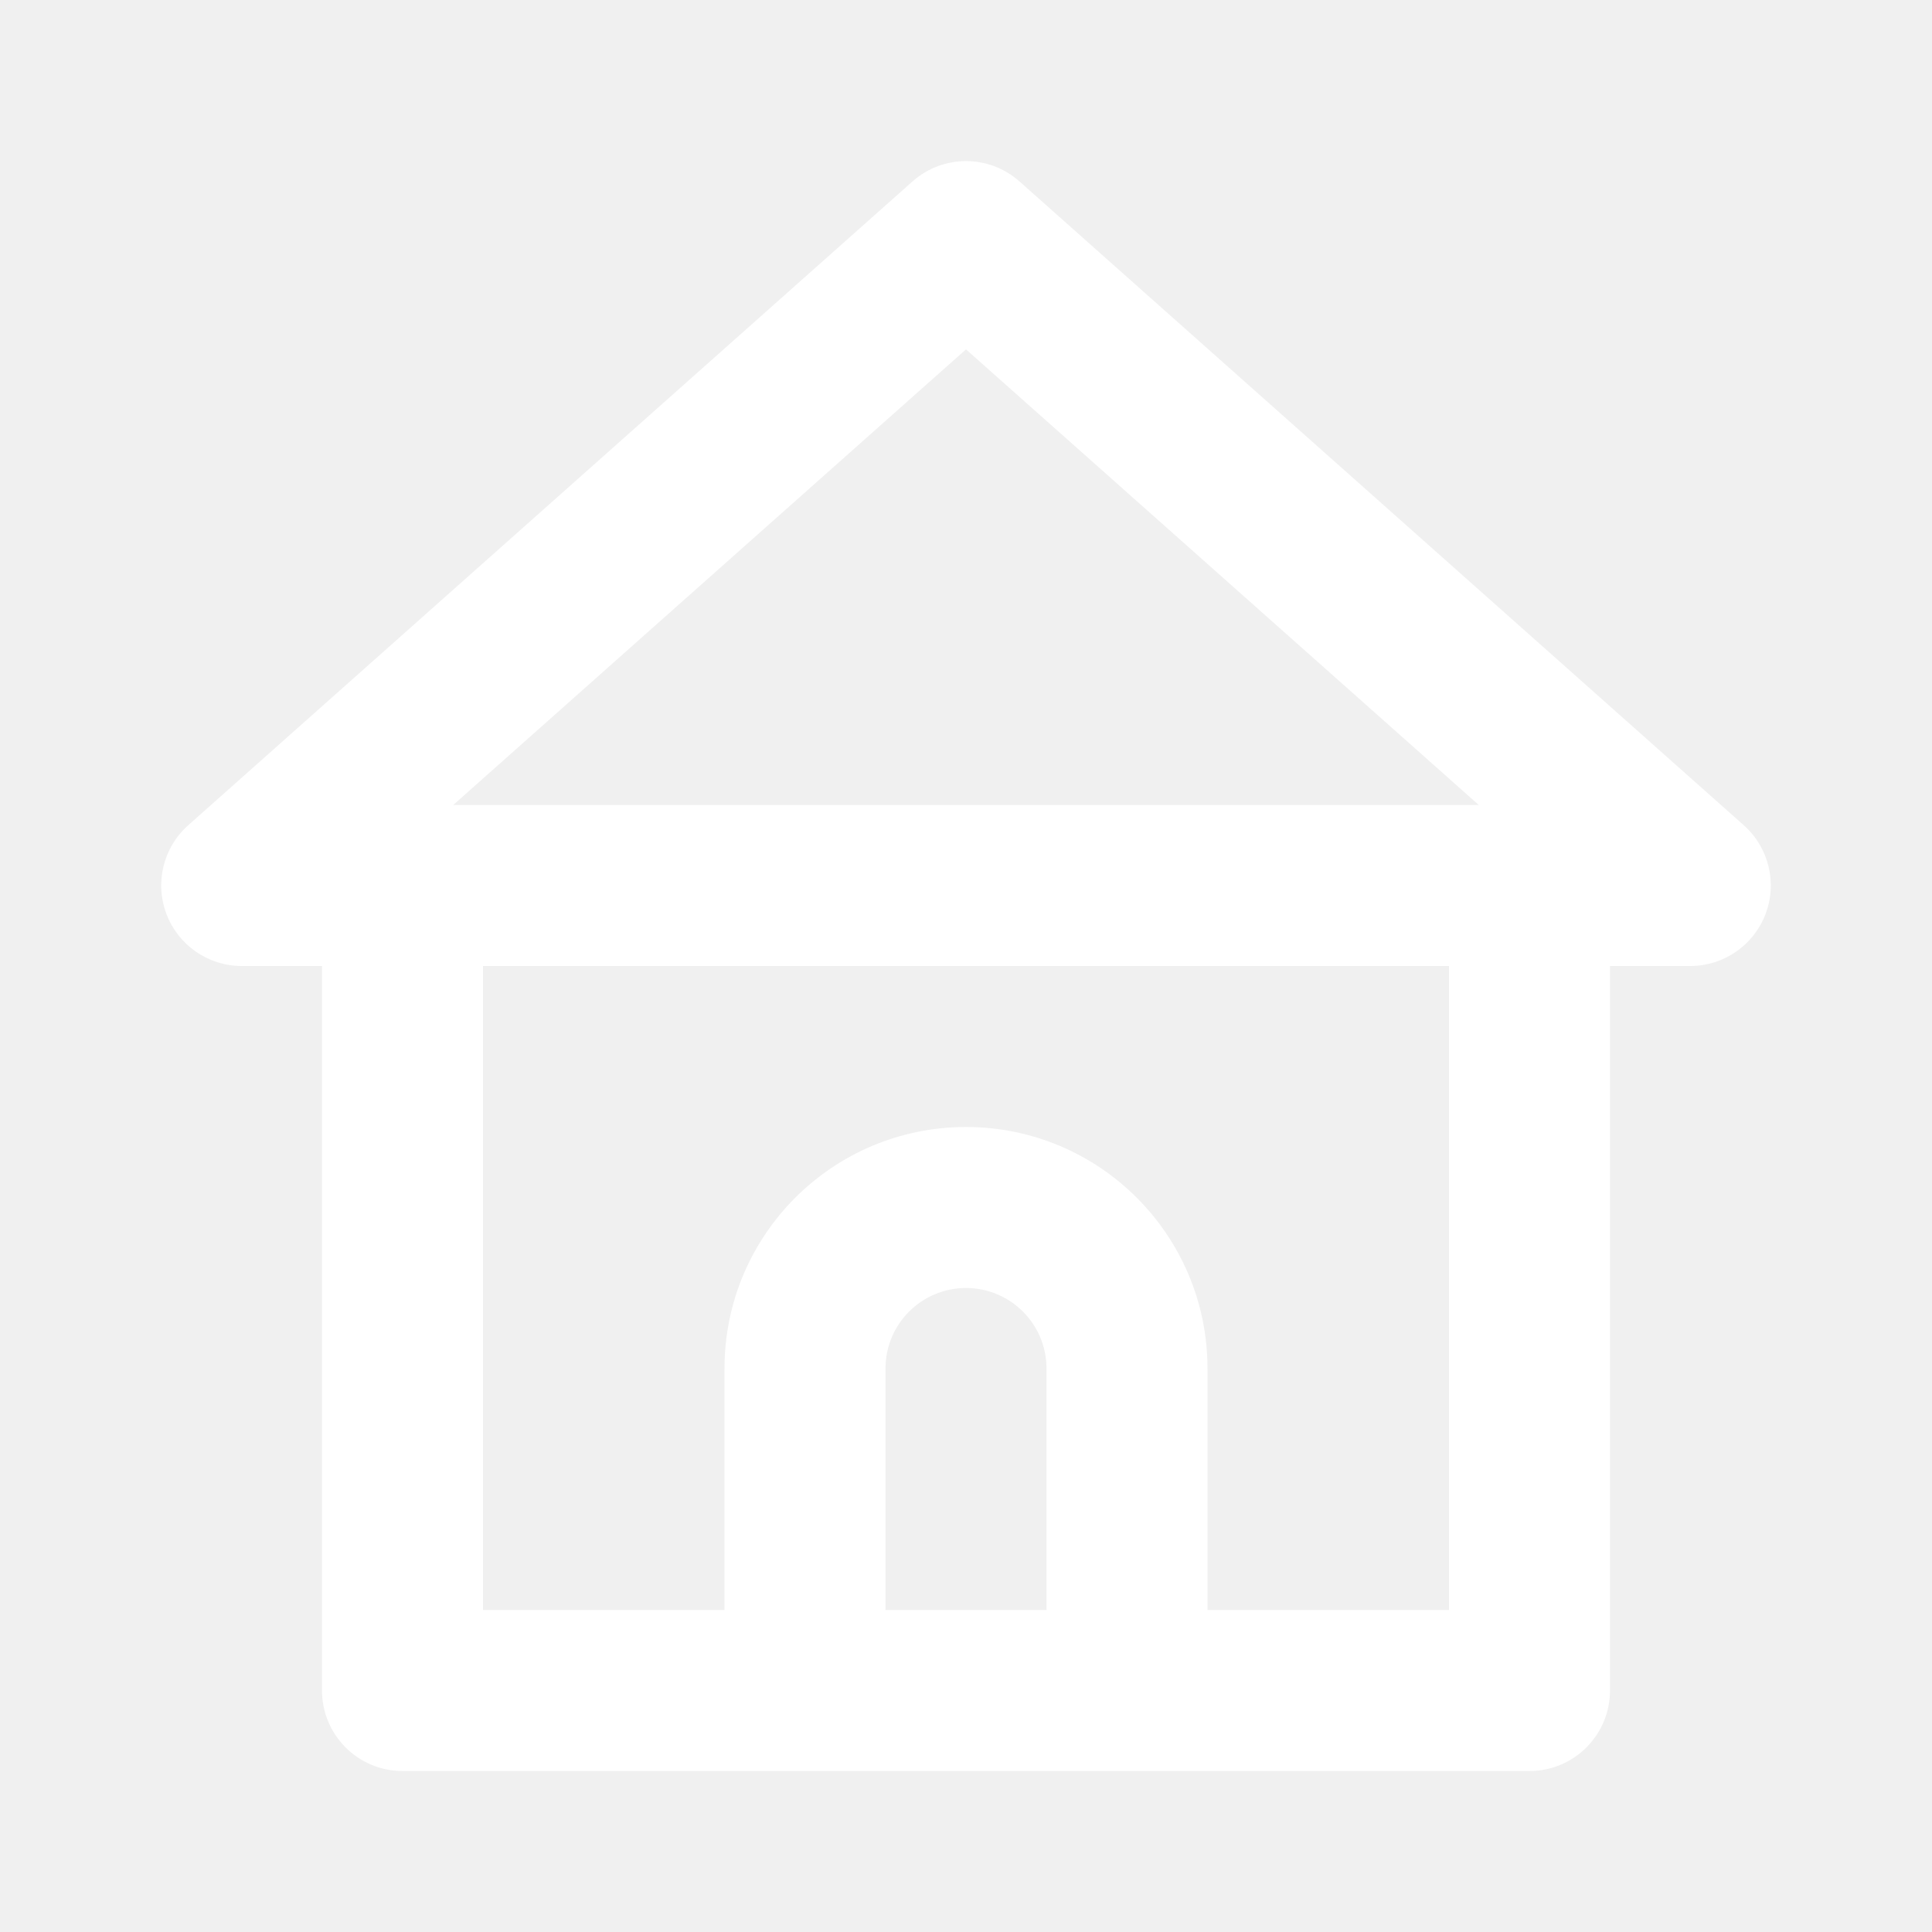
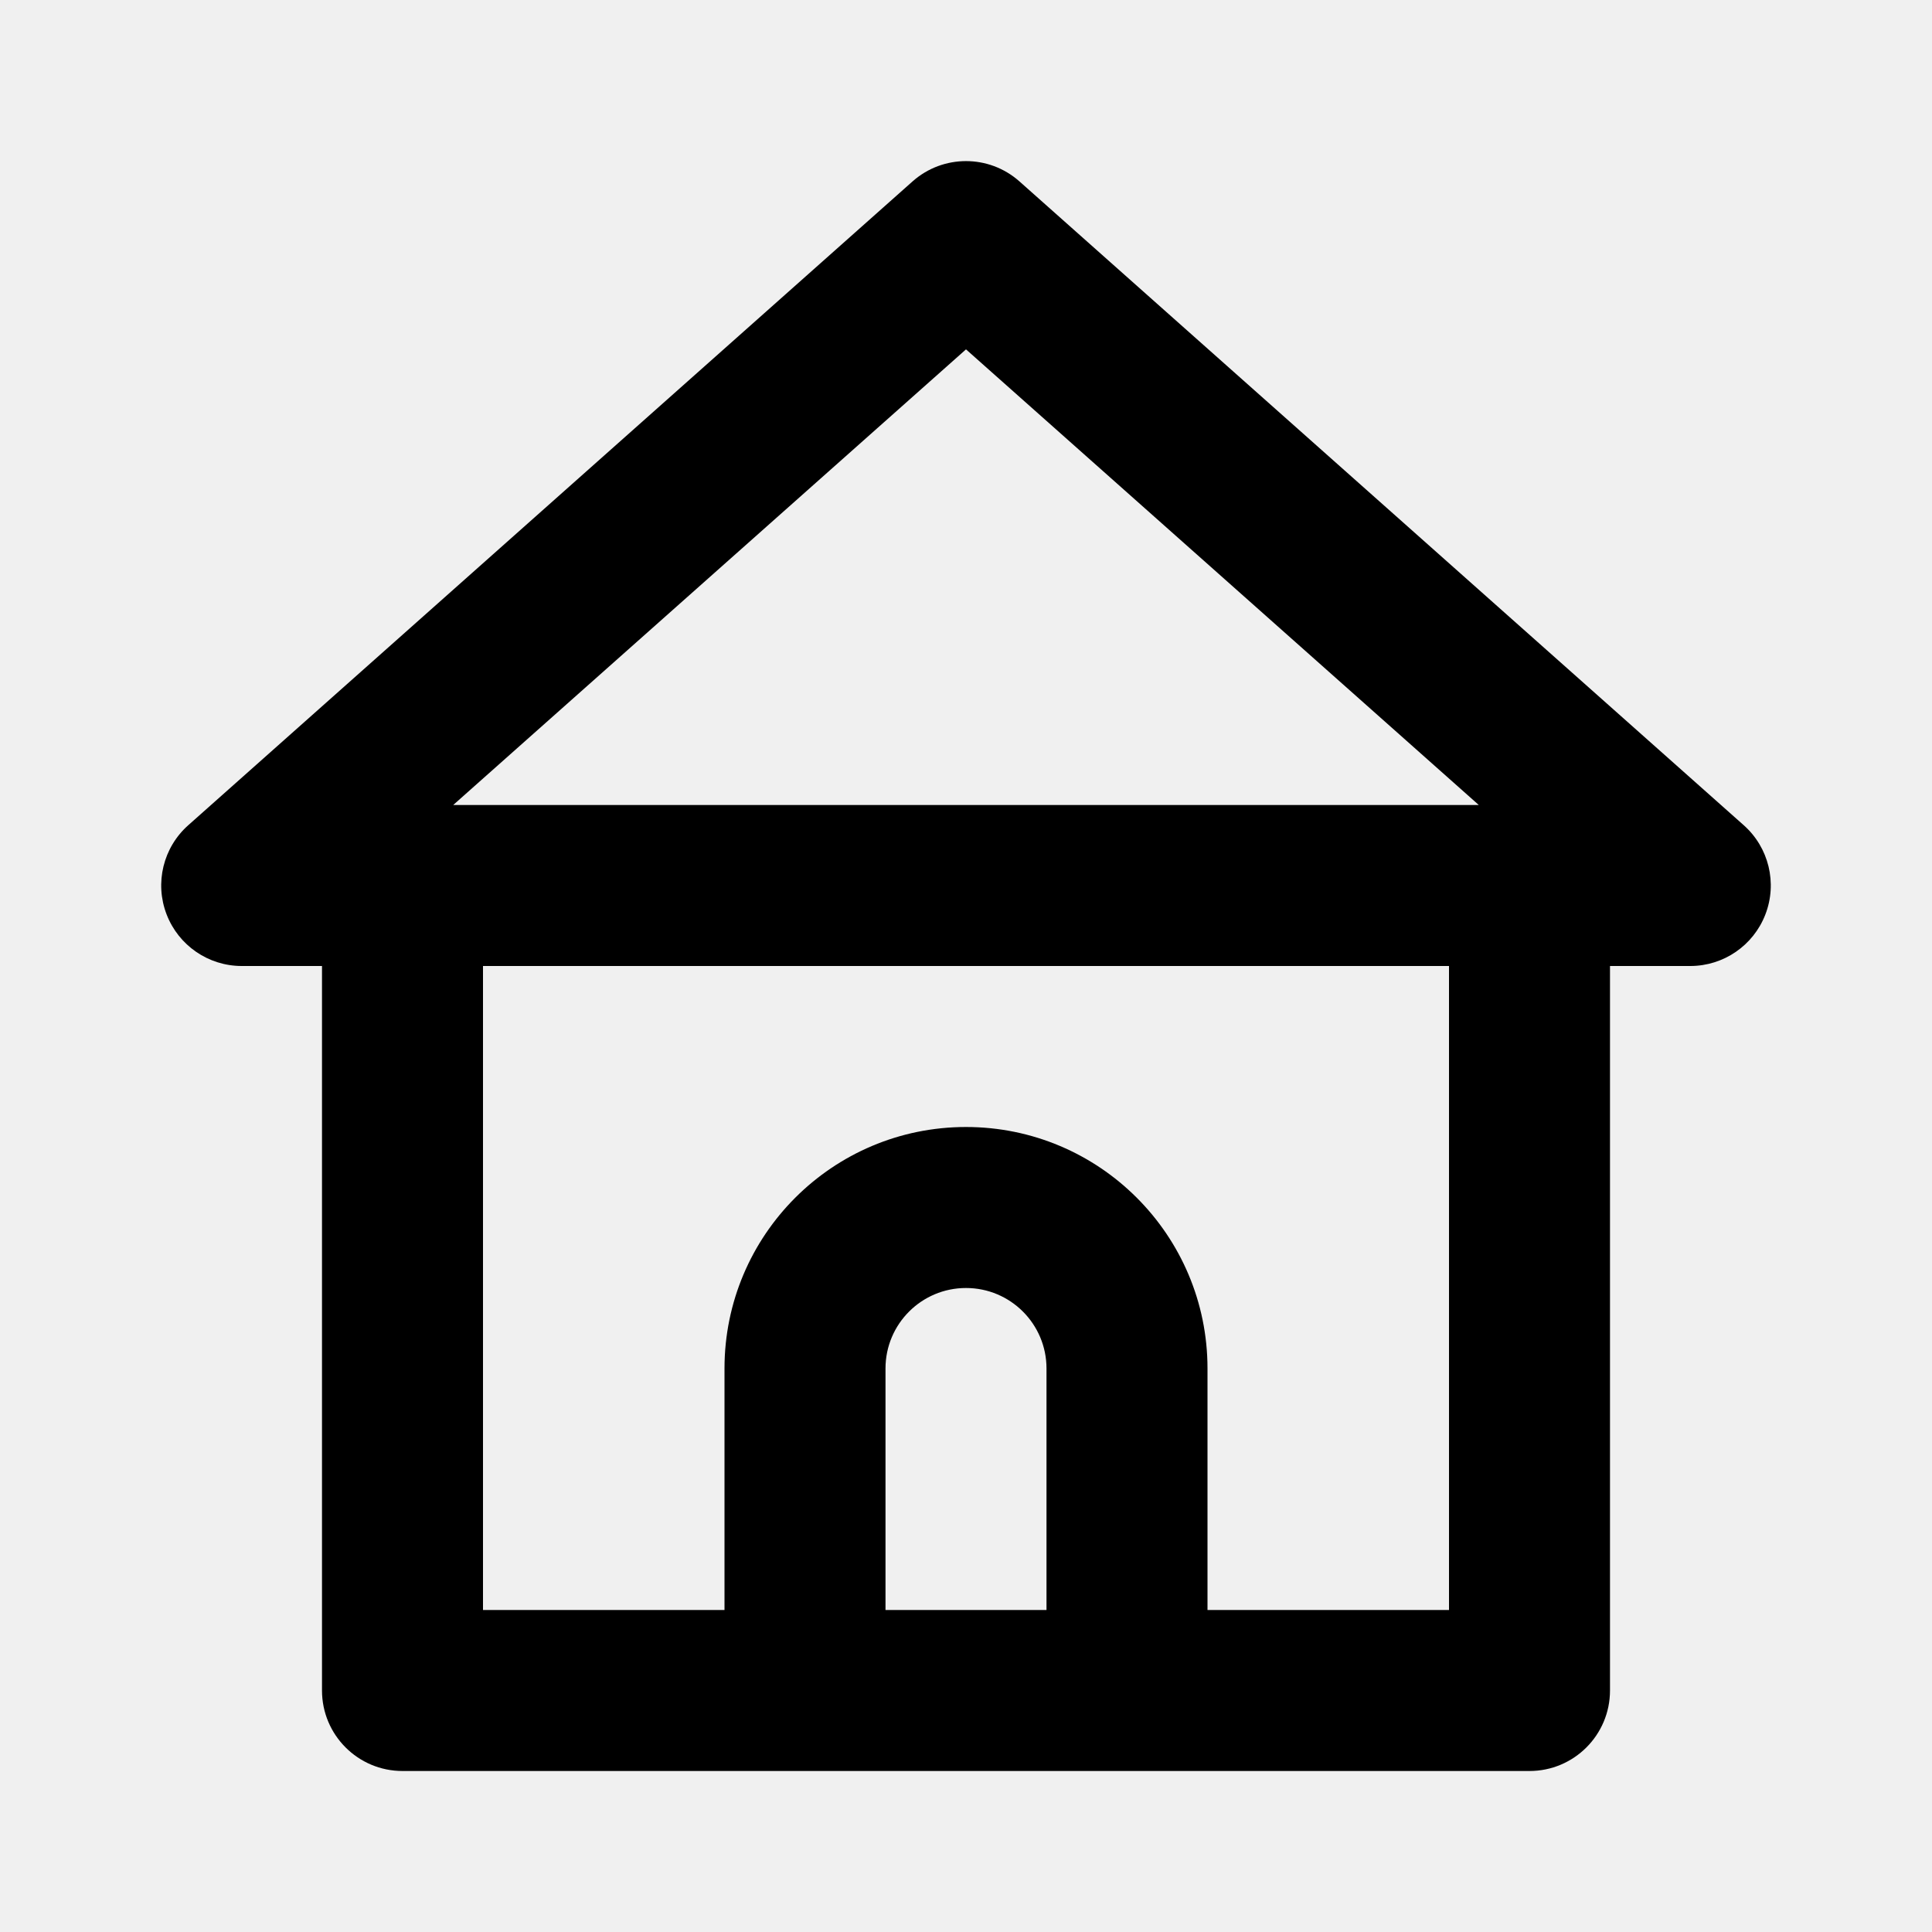
<svg xmlns="http://www.w3.org/2000/svg" width="24" height="24" viewBox="0 0 24 24">
-   <path fill="#ffffff" d="m21.66 10.25l-9-8a1 1 0 0 0-1.32 0l-9 8a1 1 0 0 0-.27 1.11A1 1 0 0 0 3 12h1v9a1 1 0 0 0 1 1h14a1 1 0 0 0 1-1v-9h1a1 1 0 0 0 .93-.64a1 1 0 0 0-.27-1.11M13 20h-2v-3a1 1 0 0 1 2 0Zm5 0h-3v-3a3 3 0 0 0-6 0v3H6v-8h12ZM5.63 10L12 4.34L18.37 10Z" />
+   <path fill="#fffff" d="m21.66 10.25l-9-8a1 1 0 0 0-1.32 0l-9 8a1 1 0 0 0-.27 1.11A1 1 0 0 0 3 12h1v9a1 1 0 0 0 1 1h14a1 1 0 0 0 1-1v-9h1a1 1 0 0 0 .93-.64a1 1 0 0 0-.27-1.11M13 20h-2v-3a1 1 0 0 1 2 0Zm5 0h-3v-3a3 3 0 0 0-6 0v3H6v-8h12ZM5.63 10L12 4.34L18.37 10Z" />
</svg>
